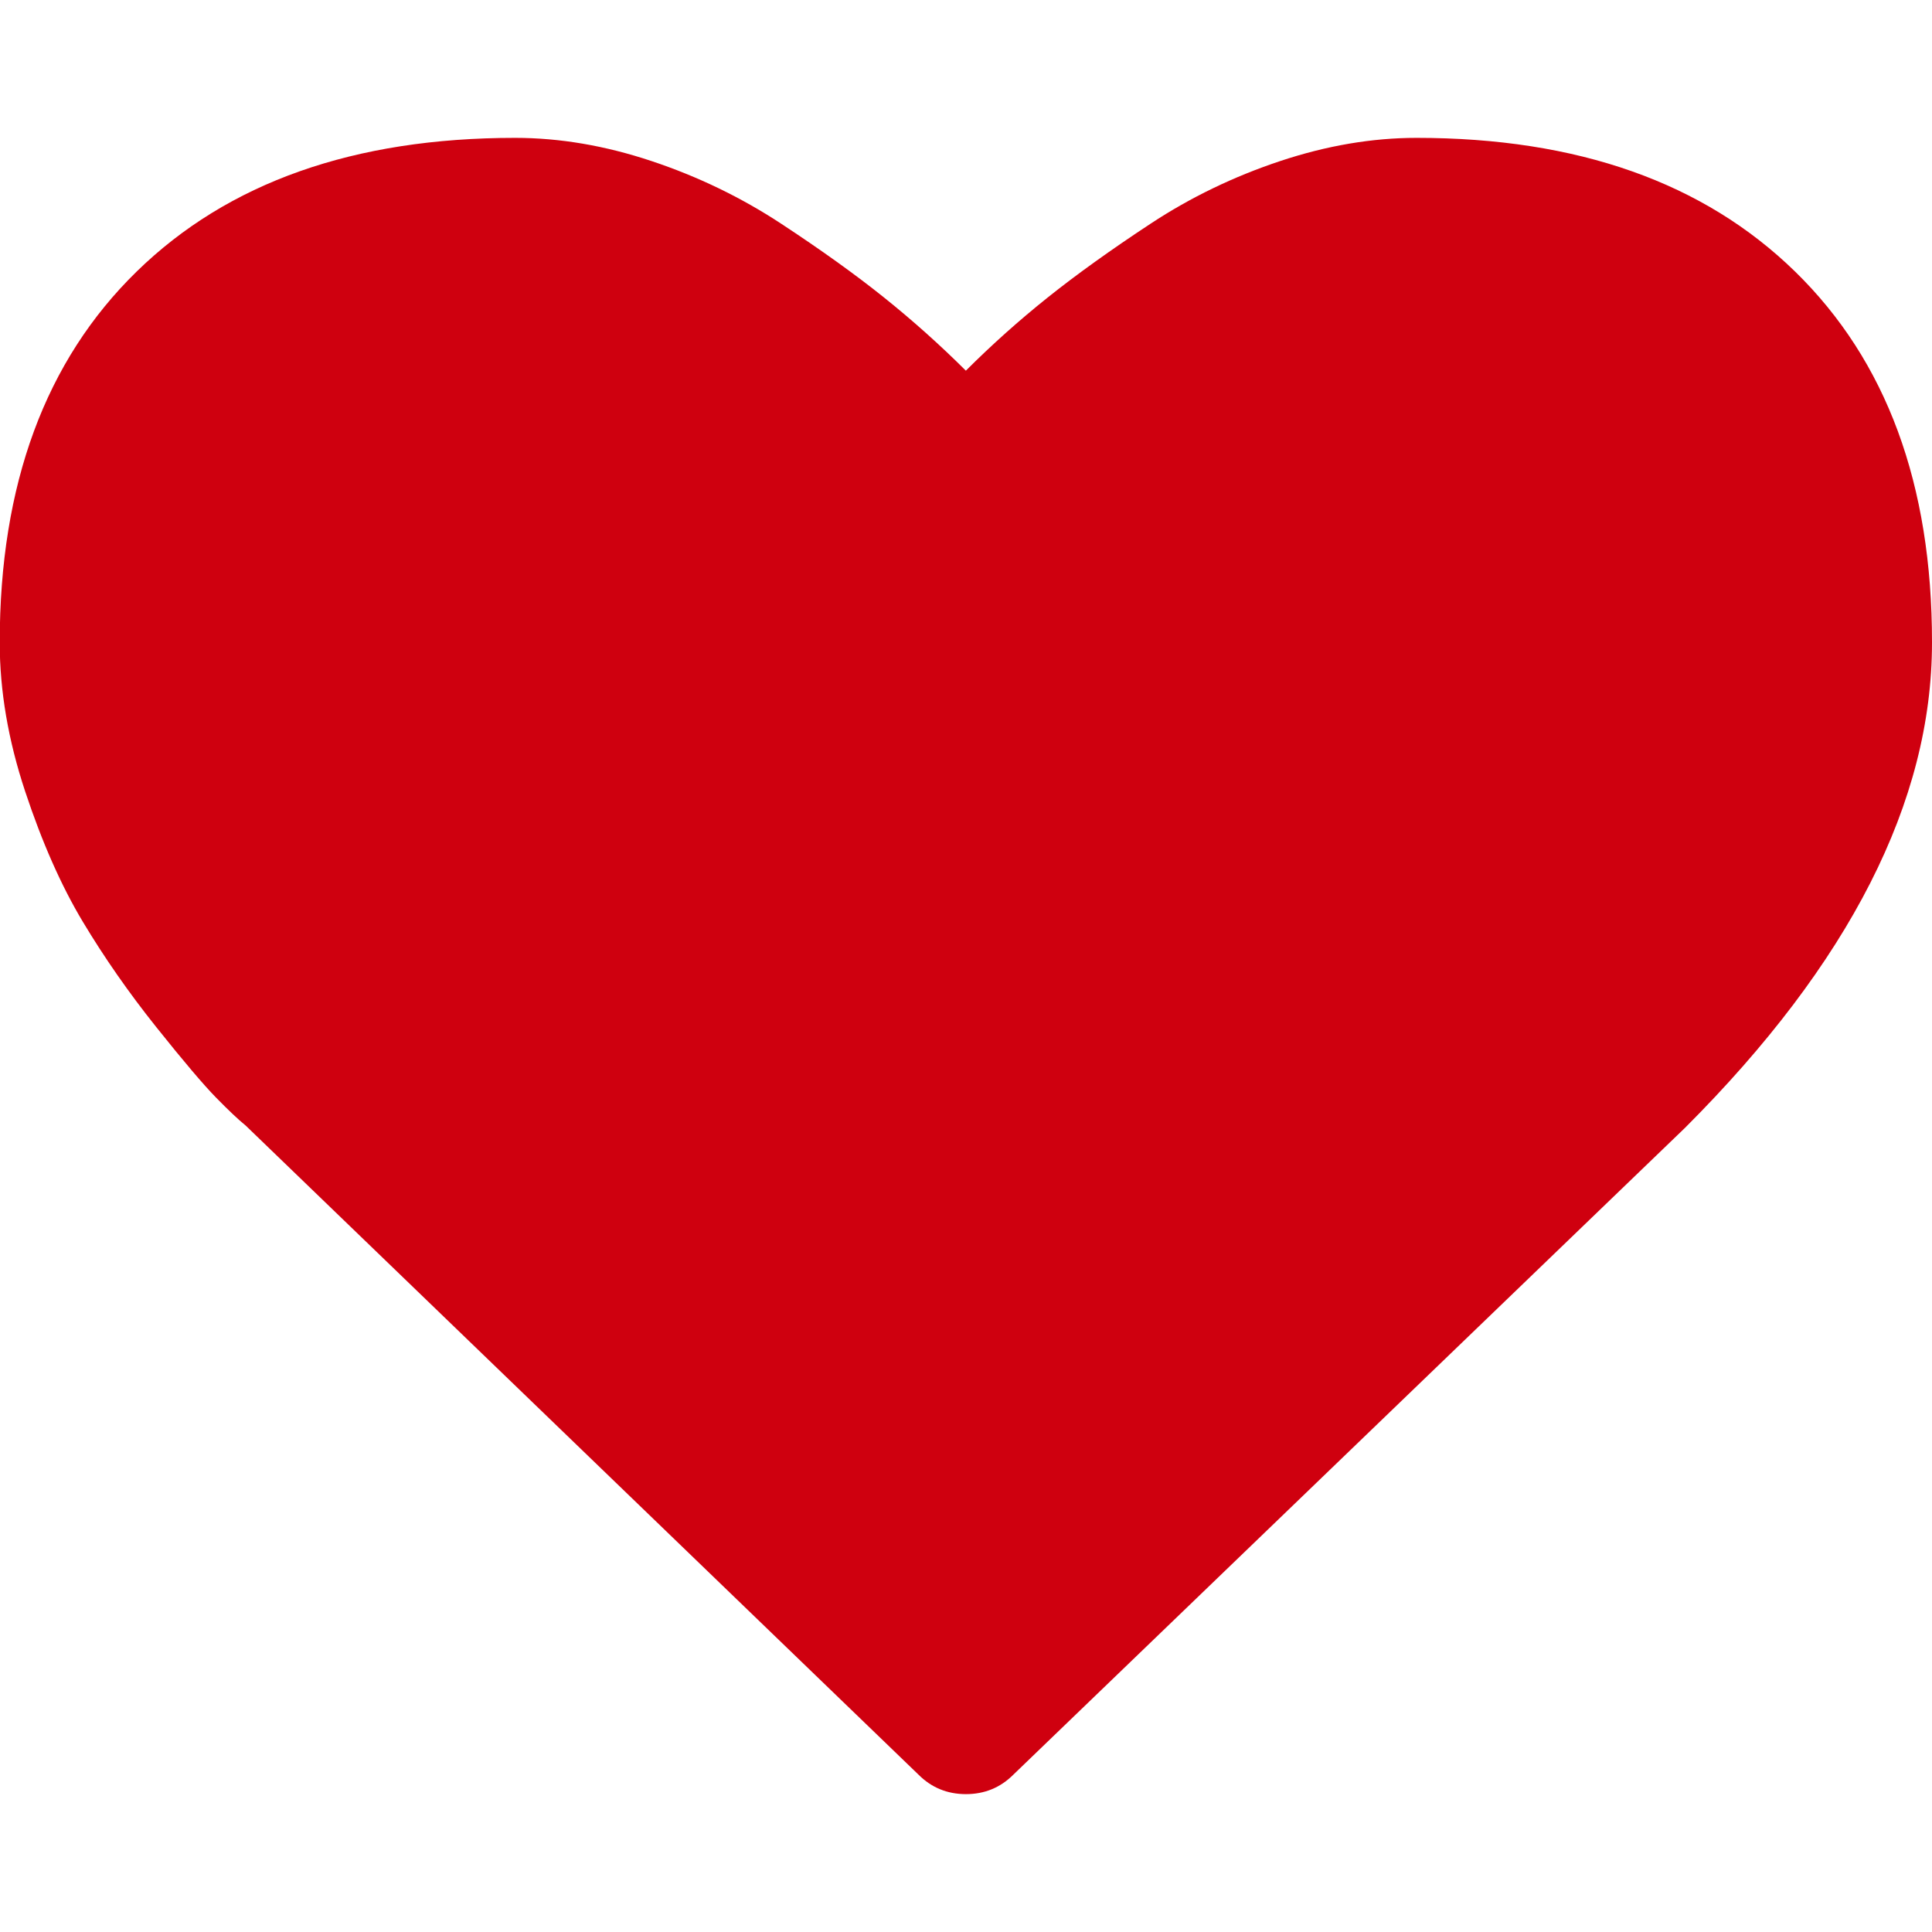
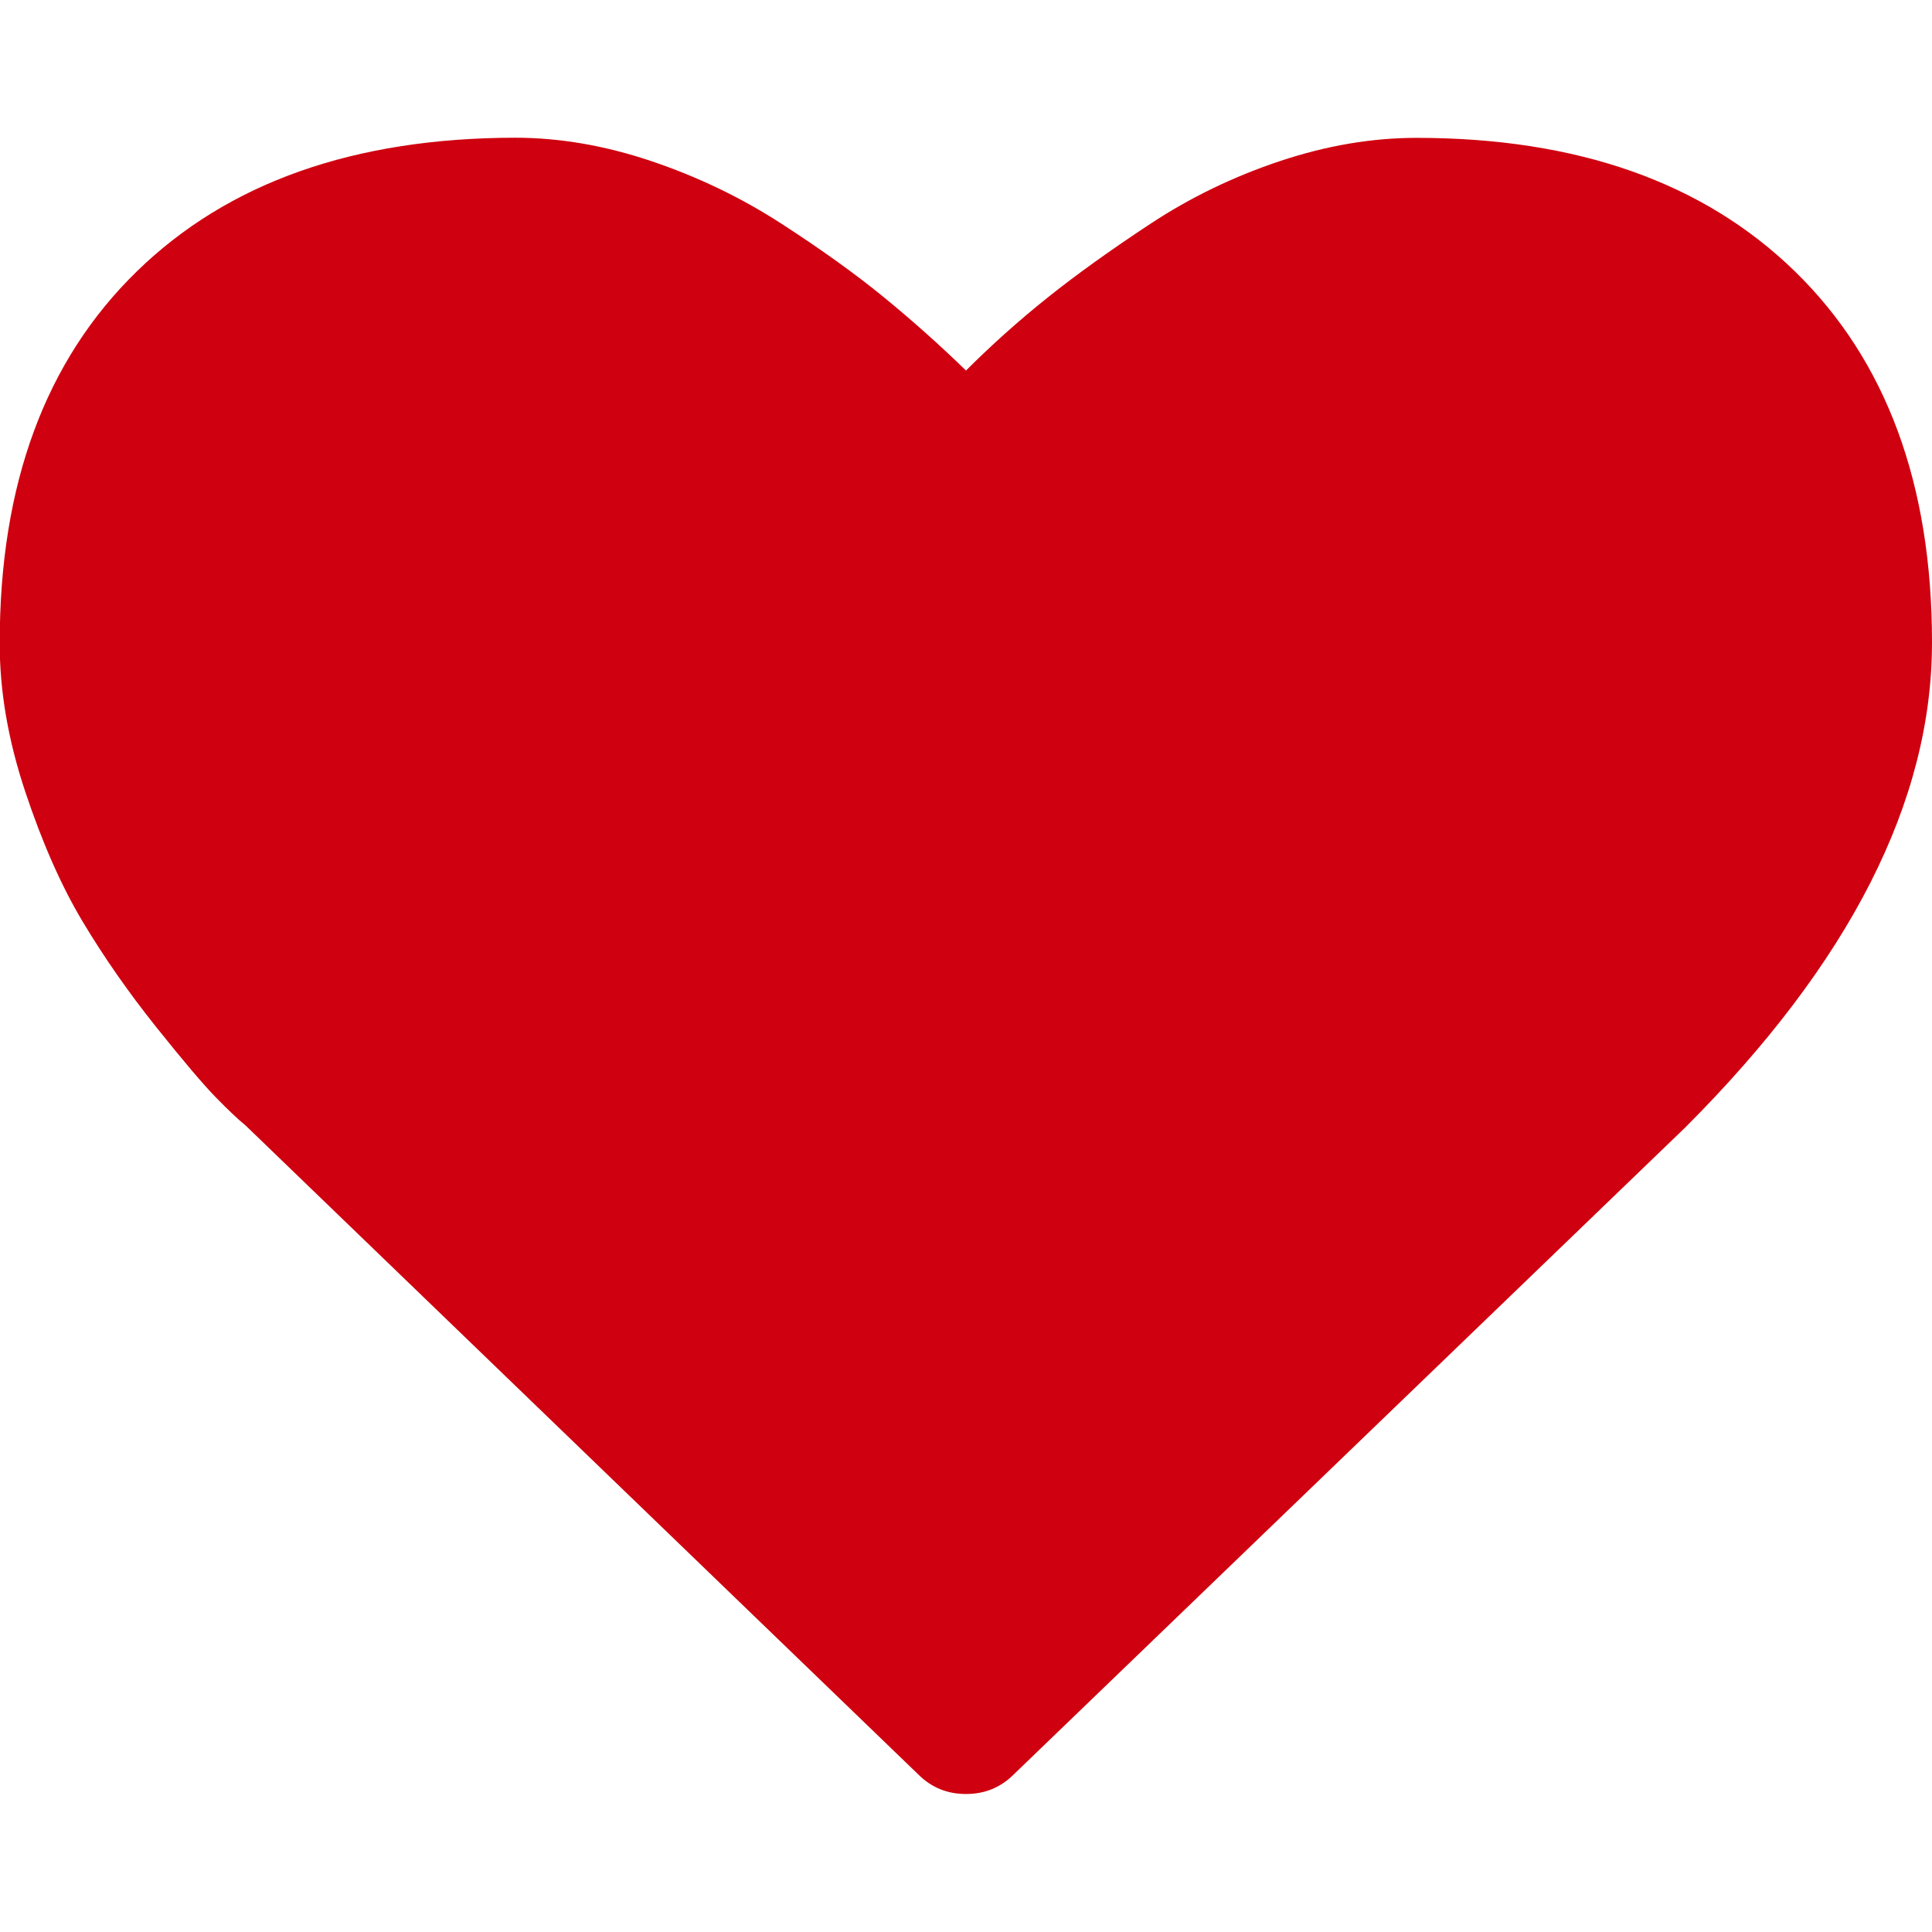
- <svg xmlns="http://www.w3.org/2000/svg" version="1.1" viewBox="0 0 14 14">
-   <path fill="#cf000f" d="M7 13.001q-0.203 0-0.344-0.141l-4.876-4.704q-0.078-0.063-0.215-0.203t-0.434-0.512-0.531-0.762-0.418-0.945-0.184-1.078q0-1.719 0.992-2.688t2.743-0.969q0.484 0 0.988 0.168t0.938 0.453 0.746 0.535 0.594 0.531q0.281-0.281 0.594-0.531t0.746-0.535 0.938-0.453 0.988-0.168q1.75 0 2.743 0.969t0.992 2.688q0 1.727-1.789 3.516l-4.868 4.688q-0.141 0.141-0.344 0.141z" />
+ <svg xmlns="http://www.w3.org/2000/svg" viewBox="0 0 14 14">
+   <path fill="#cf000f" d="M7 13q-.203 0-.344-.14L1.78 8.156q-.078-.063-.215-.203T1.13 7.44.6 6.68t-.418-.946-.184-1.078q0-1.72.992-2.688t2.743-.97q.484 0 .988.17t.94.452.745.535.594.53q.28-.28.593-.53t.746-.535.937-.453.988-.168q1.75 0 2.743.968T14 4.656q0 1.727-1.79 3.516L7.344 12.86Q7.203 13 7 13z" />
</svg>
